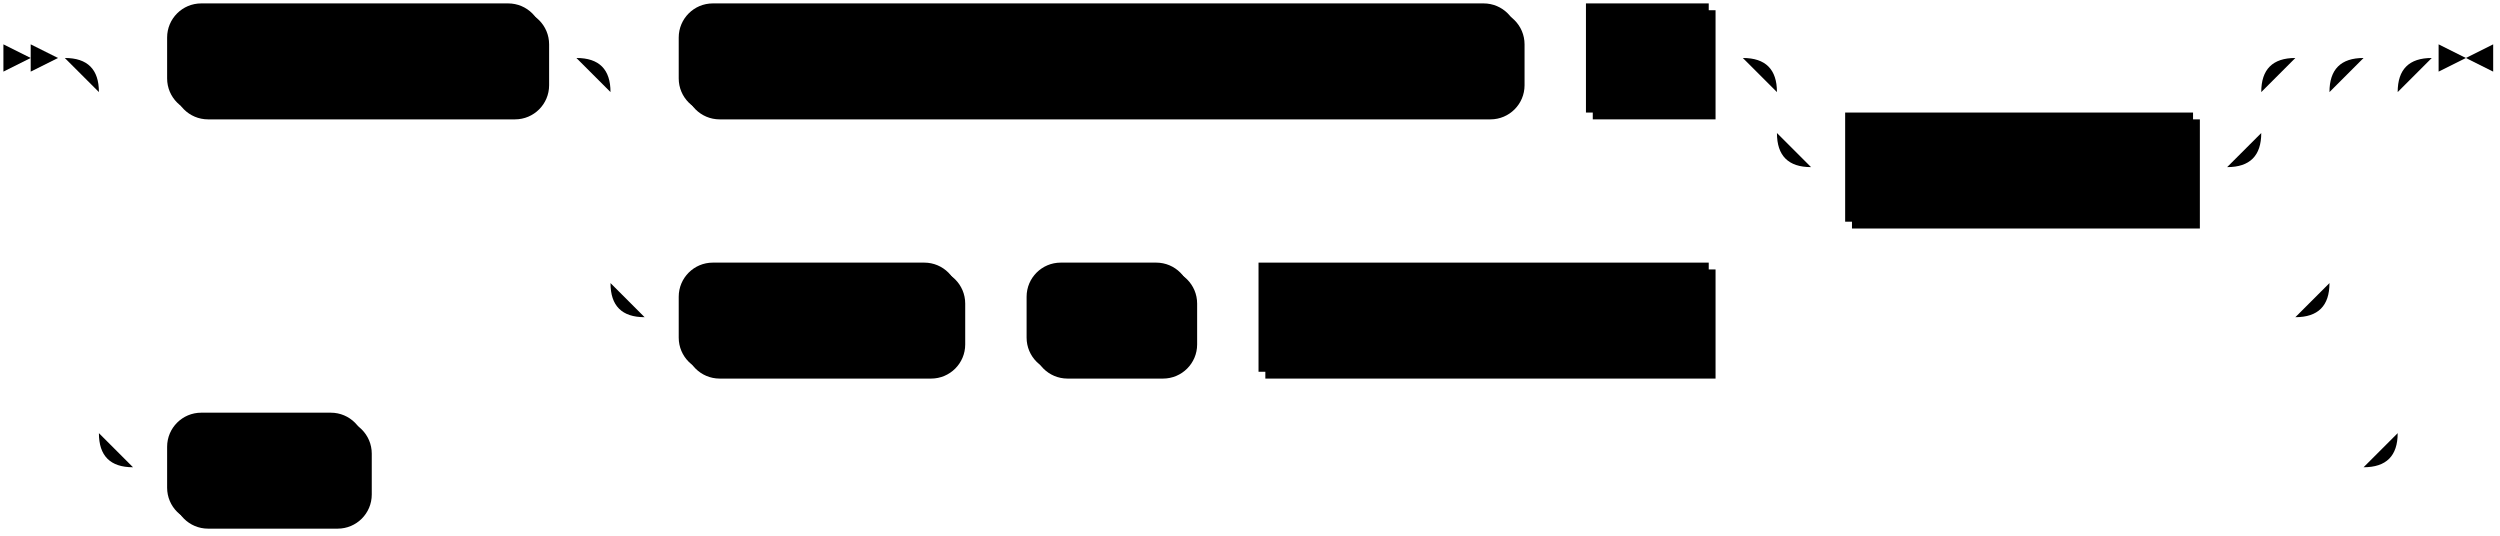
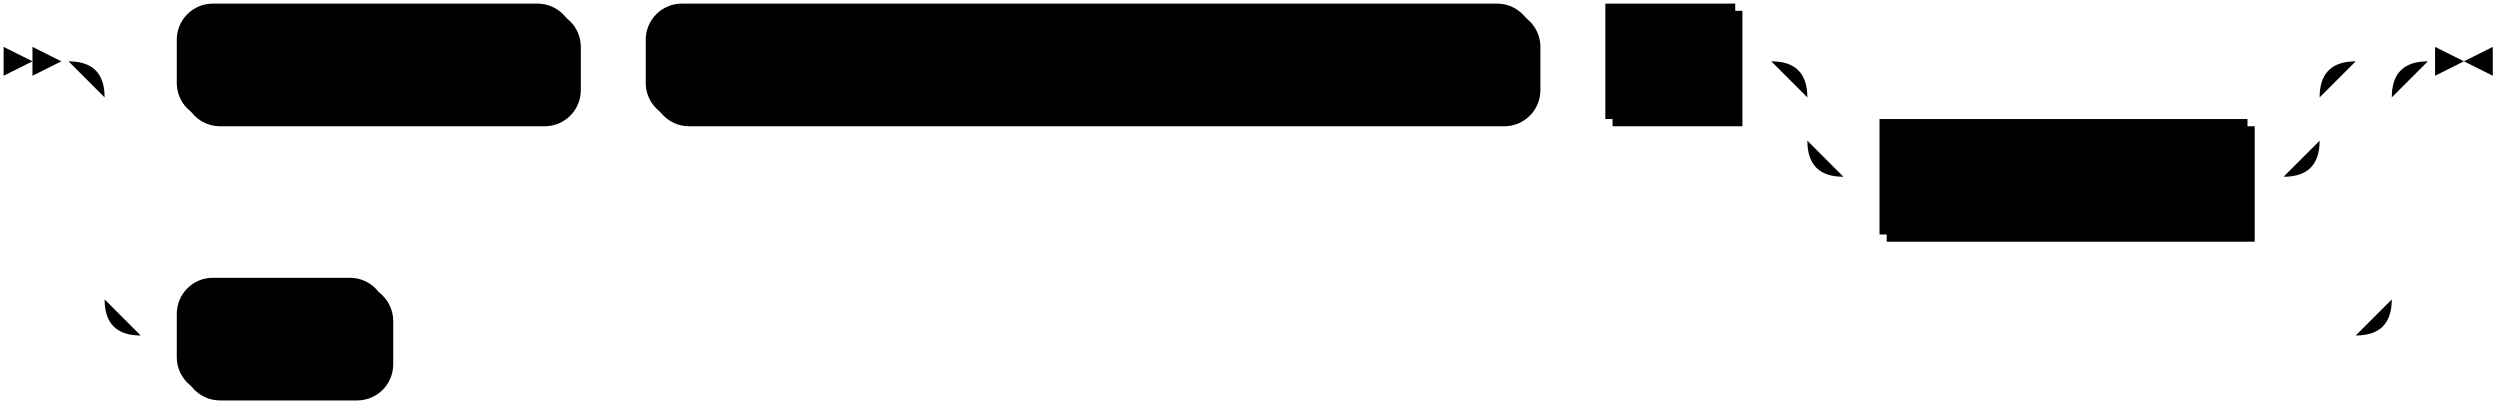
- <svg xmlns="http://www.w3.org/2000/svg" width="733" height="157">
+ <svg xmlns="http://www.w3.org/2000/svg" width="693" height="113">
  <polygon points="9 17 1 13 1 21" />
  <polygon points="17 17 9 13 9 21" />
  <rect x="51" y="3" width="110" height="32" rx="10" />
  <rect x="49" y="1" width="110" height="32" class="terminal" rx="10" />
  <text class="terminal" x="59" y="21">AVRO USING</text>
-   <rect x="201" y="3" width="246" height="32" rx="10" />
-   <rect x="199" y="1" width="246" height="32" class="terminal" rx="10" />
-   <text class="terminal" x="209" y="21">CONFLUENT SCHEMA REGISTRY</text>
-   <rect x="467" y="3" width="36" height="32" />
-   <rect x="465" y="1" width="36" height="32" class="nonterminal" />
-   <text class="nonterminal" x="475" y="21">url</text>
-   <rect x="543" y="35" width="102" height="32" />
-   <rect x="541" y="33" width="102" height="32" class="nonterminal" />
-   <text class="nonterminal" x="551" y="53">with_options</text>
-   <rect x="201" y="79" width="82" height="32" rx="10" />
-   <rect x="199" y="77" width="82" height="32" class="terminal" rx="10" />
-   <text class="terminal" x="209" y="97">SCHEMA</text>
-   <rect x="303" y="79" width="48" height="32" rx="10" />
-   <rect x="301" y="77" width="48" height="32" class="terminal" rx="10" />
-   <text class="terminal" x="311" y="97">FILE</text>
-   <rect x="371" y="79" width="132" height="32" />
-   <rect x="369" y="77" width="132" height="32" class="nonterminal" />
-   <text class="nonterminal" x="379" y="97">schema_file_path</text>
-   <rect x="51" y="123" width="58" height="32" rx="10" />
-   <rect x="49" y="121" width="58" height="32" class="terminal" rx="10" />
-   <text class="terminal" x="59" y="141">JSON</text>
-   <path class="line" d="m17 17 h2 m20 0 h10 m110 0 h10 m20 0 h10 m246 0 h10 m0 0 h10 m36 0 h10 m20 0 h10 m0 0 h112 m-142 0 h20 m122 0 h20 m-162 0 q10 0 10 10 m142 0 q0 -10 10 -10 m-152 10 v12 m142 0 v-12 m-142 12 q0 10 10 10 m122 0 q10 0 10 -10 m-132 10 h10 m102 0 h10 m-484 -32 h20 m484 0 h20 m-524 0 q10 0 10 10 m504 0 q0 -10 10 -10 m-514 10 v56 m504 0 v-56 m-504 56 q0 10 10 10 m484 0 q10 0 10 -10 m-494 10 h10 m82 0 h10 m0 0 h10 m48 0 h10 m0 0 h10 m132 0 h10 m0 0 h162 m-654 -76 h20 m654 0 h20 m-694 0 q10 0 10 10 m674 0 q0 -10 10 -10 m-684 10 v100 m674 0 v-100 m-674 100 q0 10 10 10 m654 0 q10 0 10 -10 m-664 10 h10 m58 0 h10 m0 0 h576 m23 -120 h-3" />
-   <polygon points="723 17 731 13 731 21" />
-   <polygon points="723 17 715 13 715 21" />
+   <rect x="181" y="3" width="246" height="32" rx="10" />
+   <rect x="179" y="1" width="246" height="32" class="terminal" rx="10" />
+   <text class="terminal" x="189" y="21">CONFLUENT SCHEMA REGISTRY</text>
+   <rect x="447" y="3" width="36" height="32" />
+   <rect x="445" y="1" width="36" height="32" class="nonterminal" />
+   <text class="nonterminal" x="455" y="21">url</text>
+   <rect x="523" y="35" width="102" height="32" />
+   <rect x="521" y="33" width="102" height="32" class="nonterminal" />
+   <text class="nonterminal" x="531" y="53">with_options</text>
+   <rect x="51" y="79" width="58" height="32" rx="10" />
+   <rect x="49" y="77" width="58" height="32" class="terminal" rx="10" />
+   <text class="terminal" x="59" y="97">JSON</text>
+   <path class="line" d="m17 17 h2 m20 0 h10 m110 0 h10 m0 0 h10 m246 0 h10 m0 0 h10 m36 0 h10 m20 0 h10 m0 0 h112 m-142 0 h20 m122 0 h20 m-162 0 q10 0 10 10 m142 0 q0 -10 10 -10 m-152 10 v12 m142 0 v-12 m-142 12 q0 10 10 10 m122 0 q10 0 10 -10 m-132 10 h10 m102 0 h10 m-614 -32 h20 m614 0 h20 m-654 0 q10 0 10 10 m634 0 q0 -10 10 -10 m-644 10 v56 m634 0 v-56 m-634 56 q0 10 10 10 m614 0 q10 0 10 -10 m-624 10 h10 m58 0 h10 m0 0 h536 m23 -76 h-3" />
+   <polygon points="683 17 691 13 691 21" />
+   <polygon points="683 17 675 13 675 21" />
</svg>
